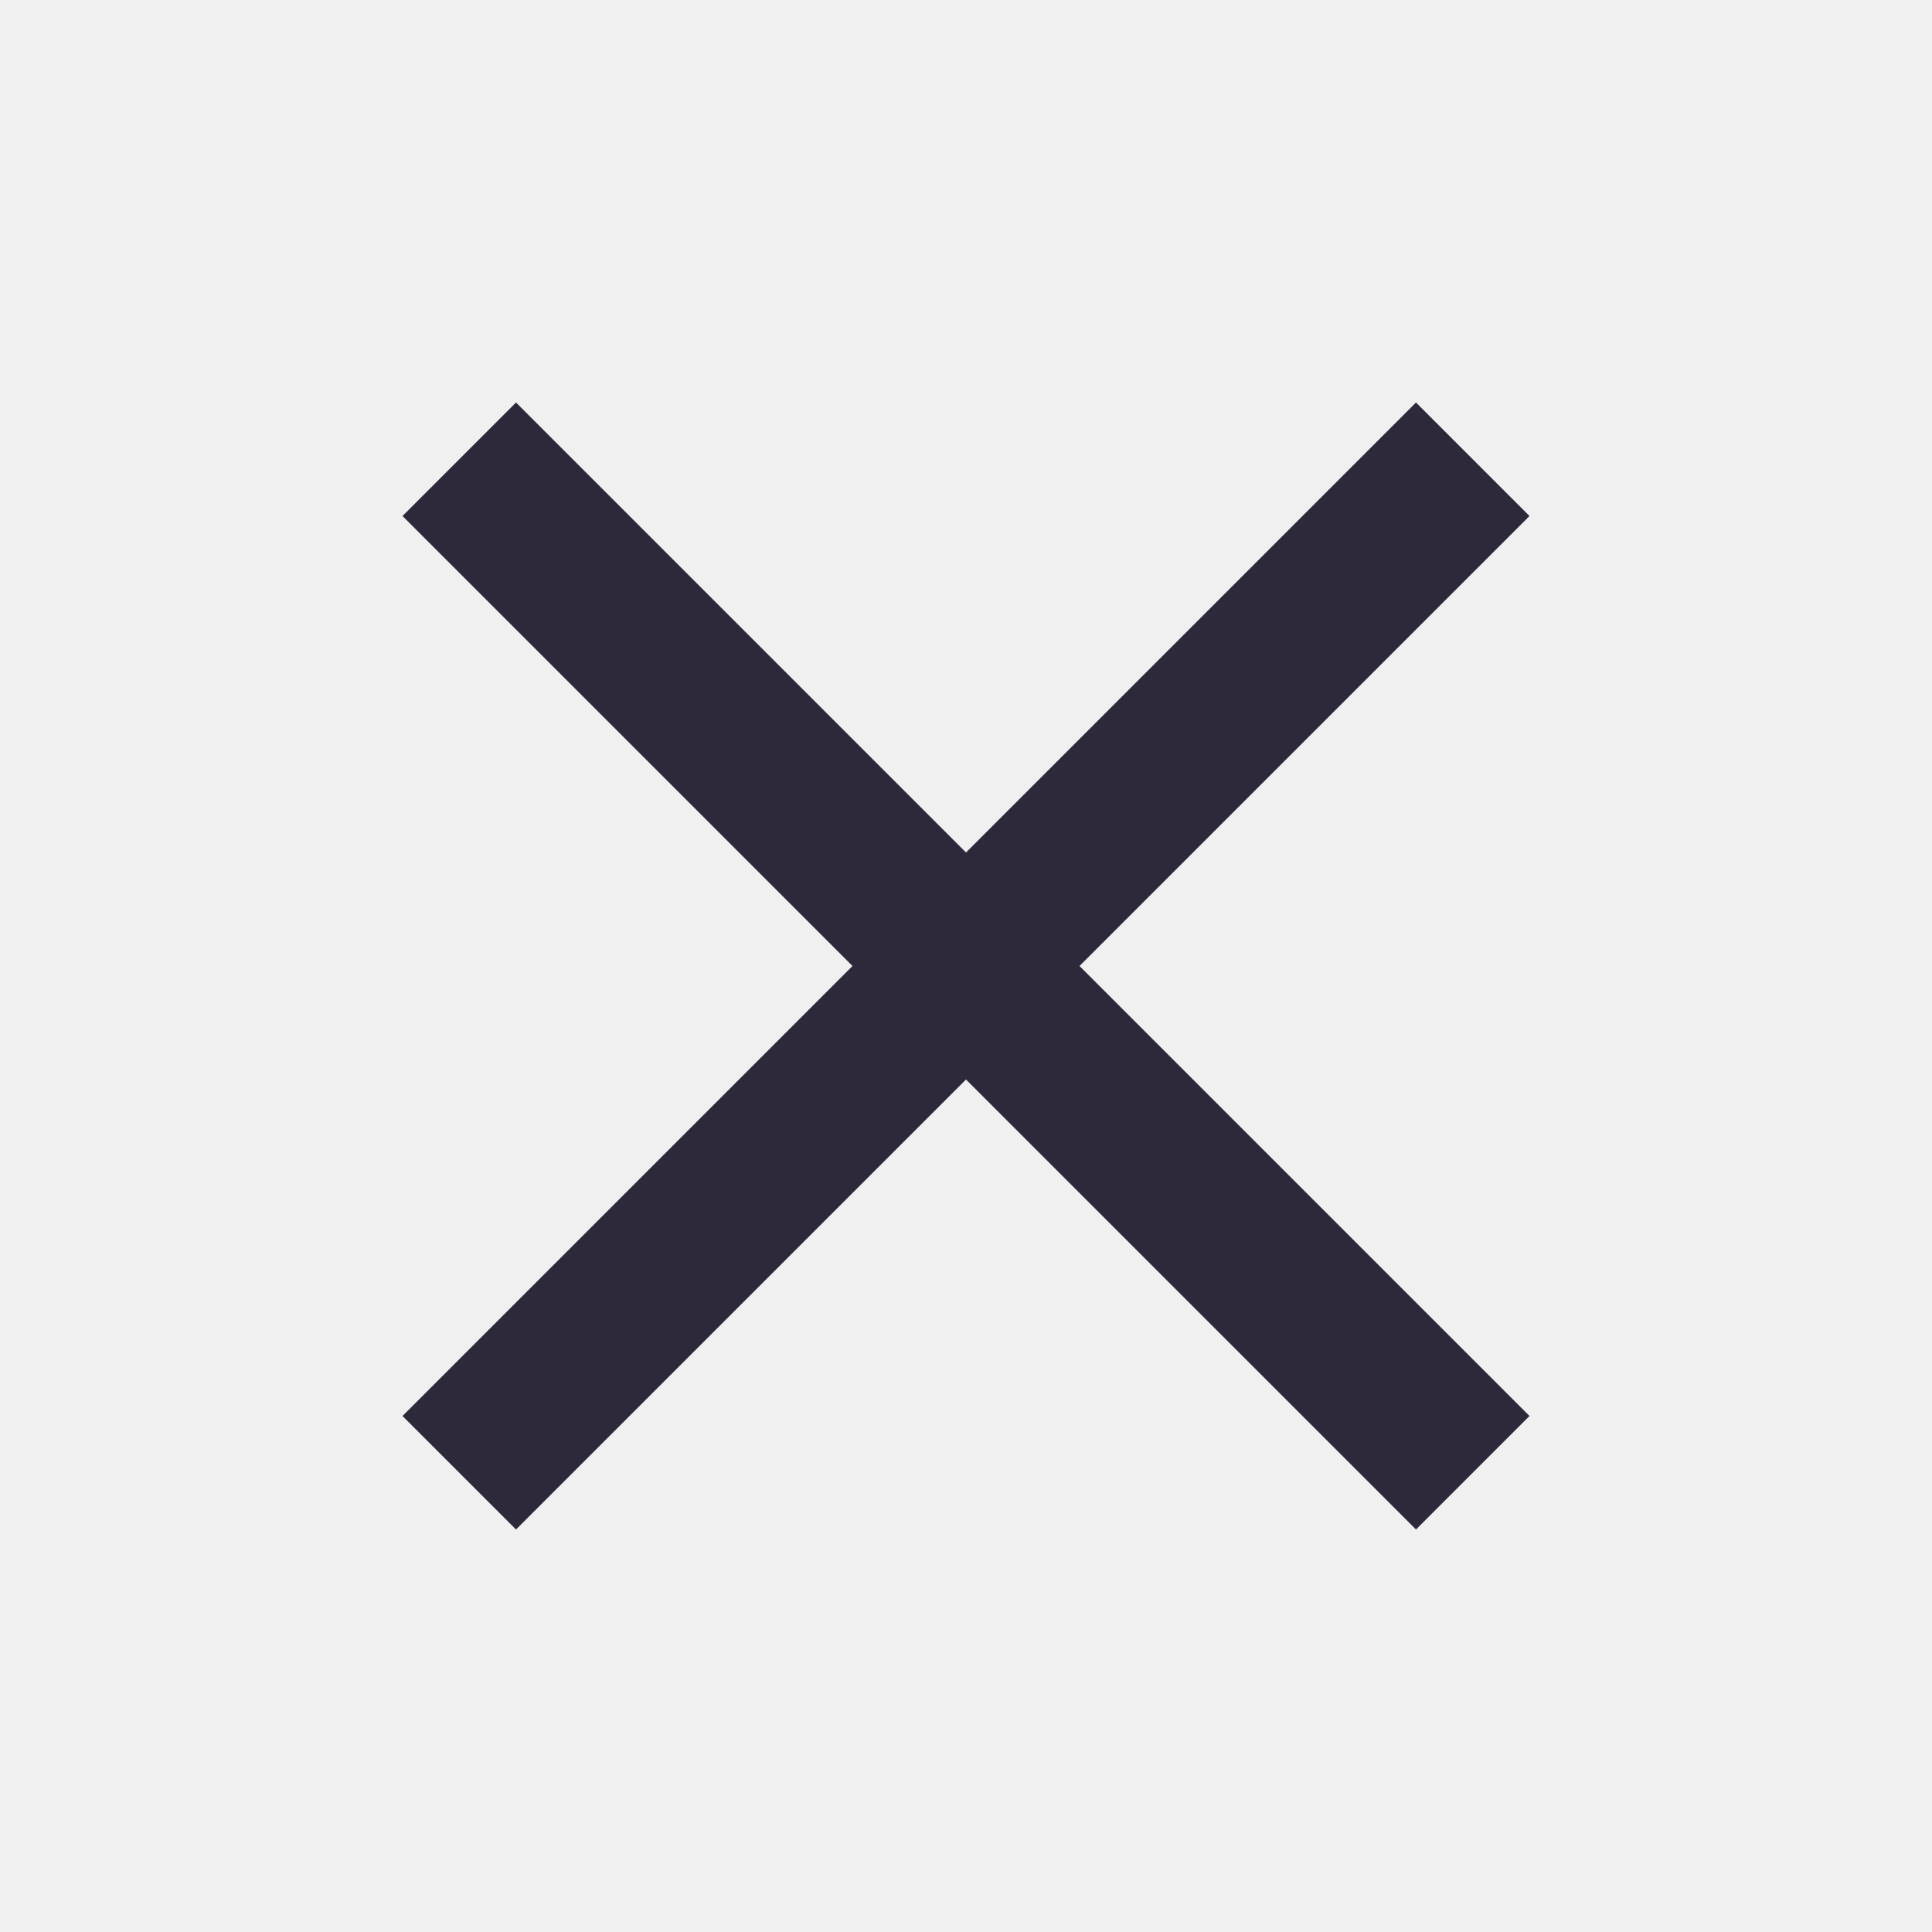
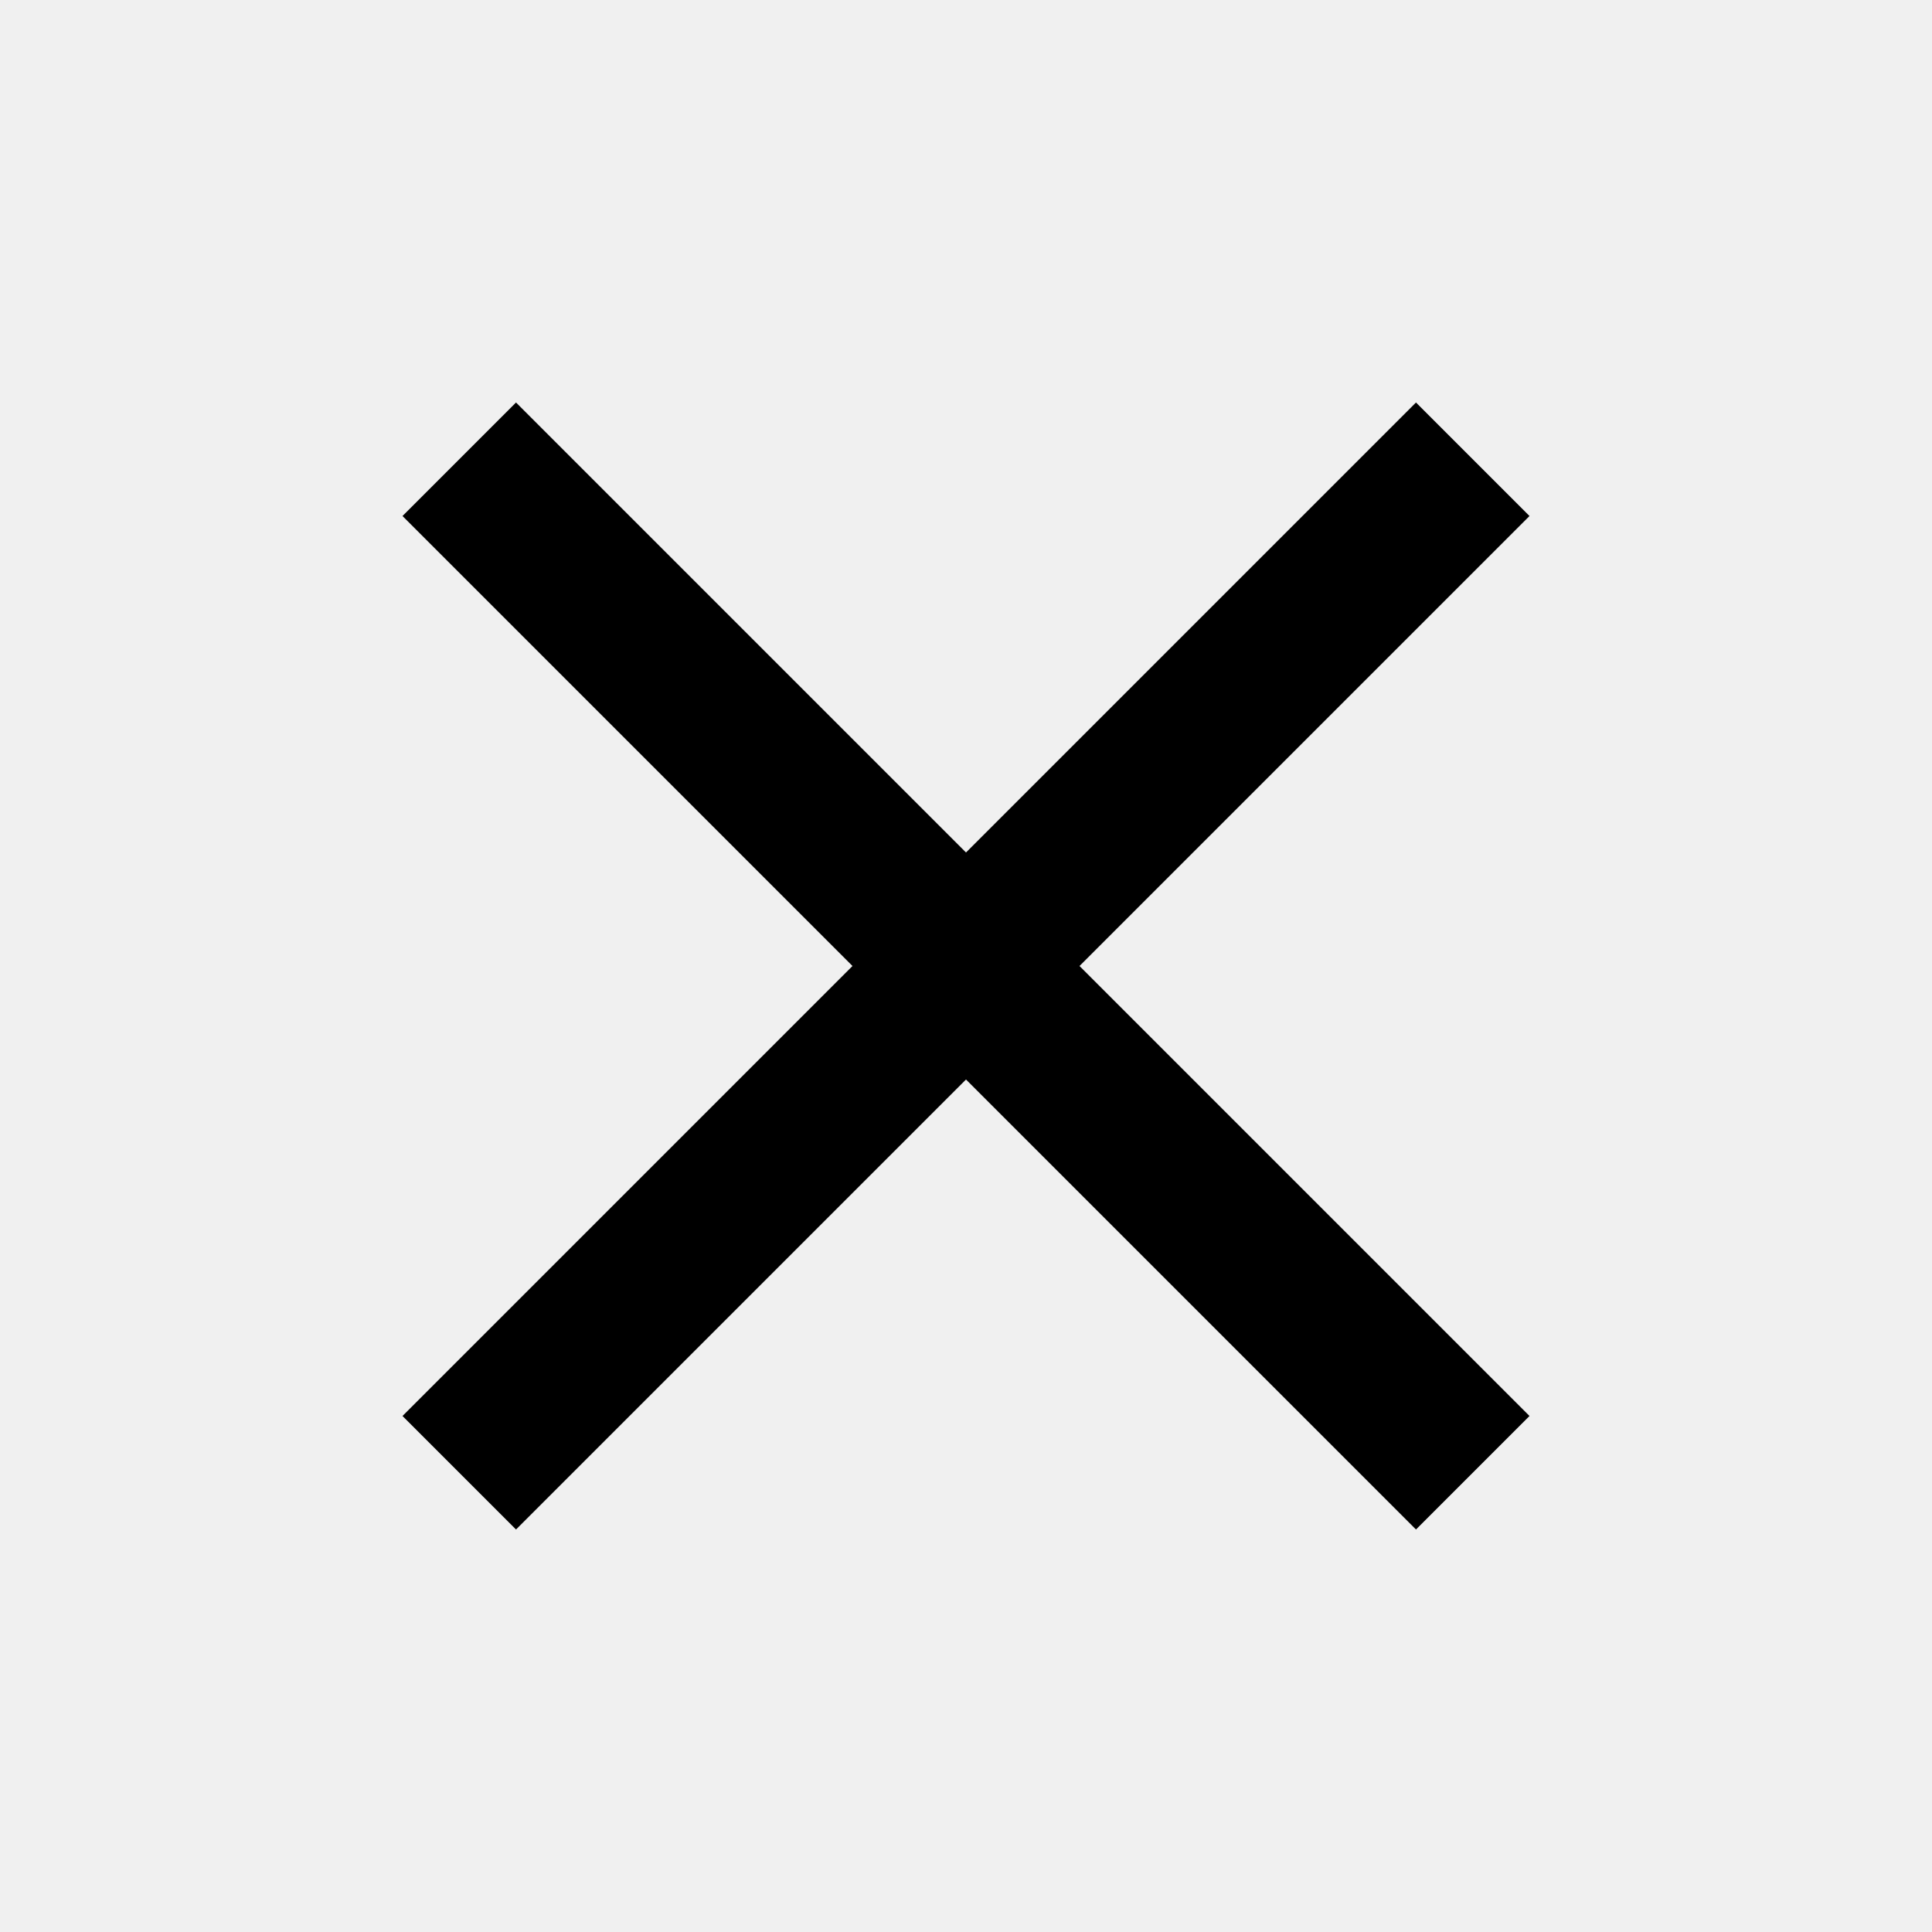
<svg xmlns="http://www.w3.org/2000/svg" width="24" height="24" viewBox="0 0 24 24" fill="none">
  <g clip-path="url(#clip0_303_4352)">
-     <path d="M19 6.41L17.59 5L12 10.59L6.41 5L5 6.41L10.59 12L5 17.59L6.41 19L12 13.41L17.59 19L19 17.59L13.41 12L19 6.41Z" fill="#2E283B" />
+     <path d="M19 6.41L17.59 5L12 10.59L6.41 5L5 6.41L10.59 12L5 17.59L6.41 19L12 13.41L17.59 19L19 17.59L13.41 12L19 6.41Z" fill="#000" />
  </g>
  <defs>
    <clipPath id="clip0_303_4352">
      <rect width="24" height="24" fill="white" />
    </clipPath>
  </defs>
</svg>
